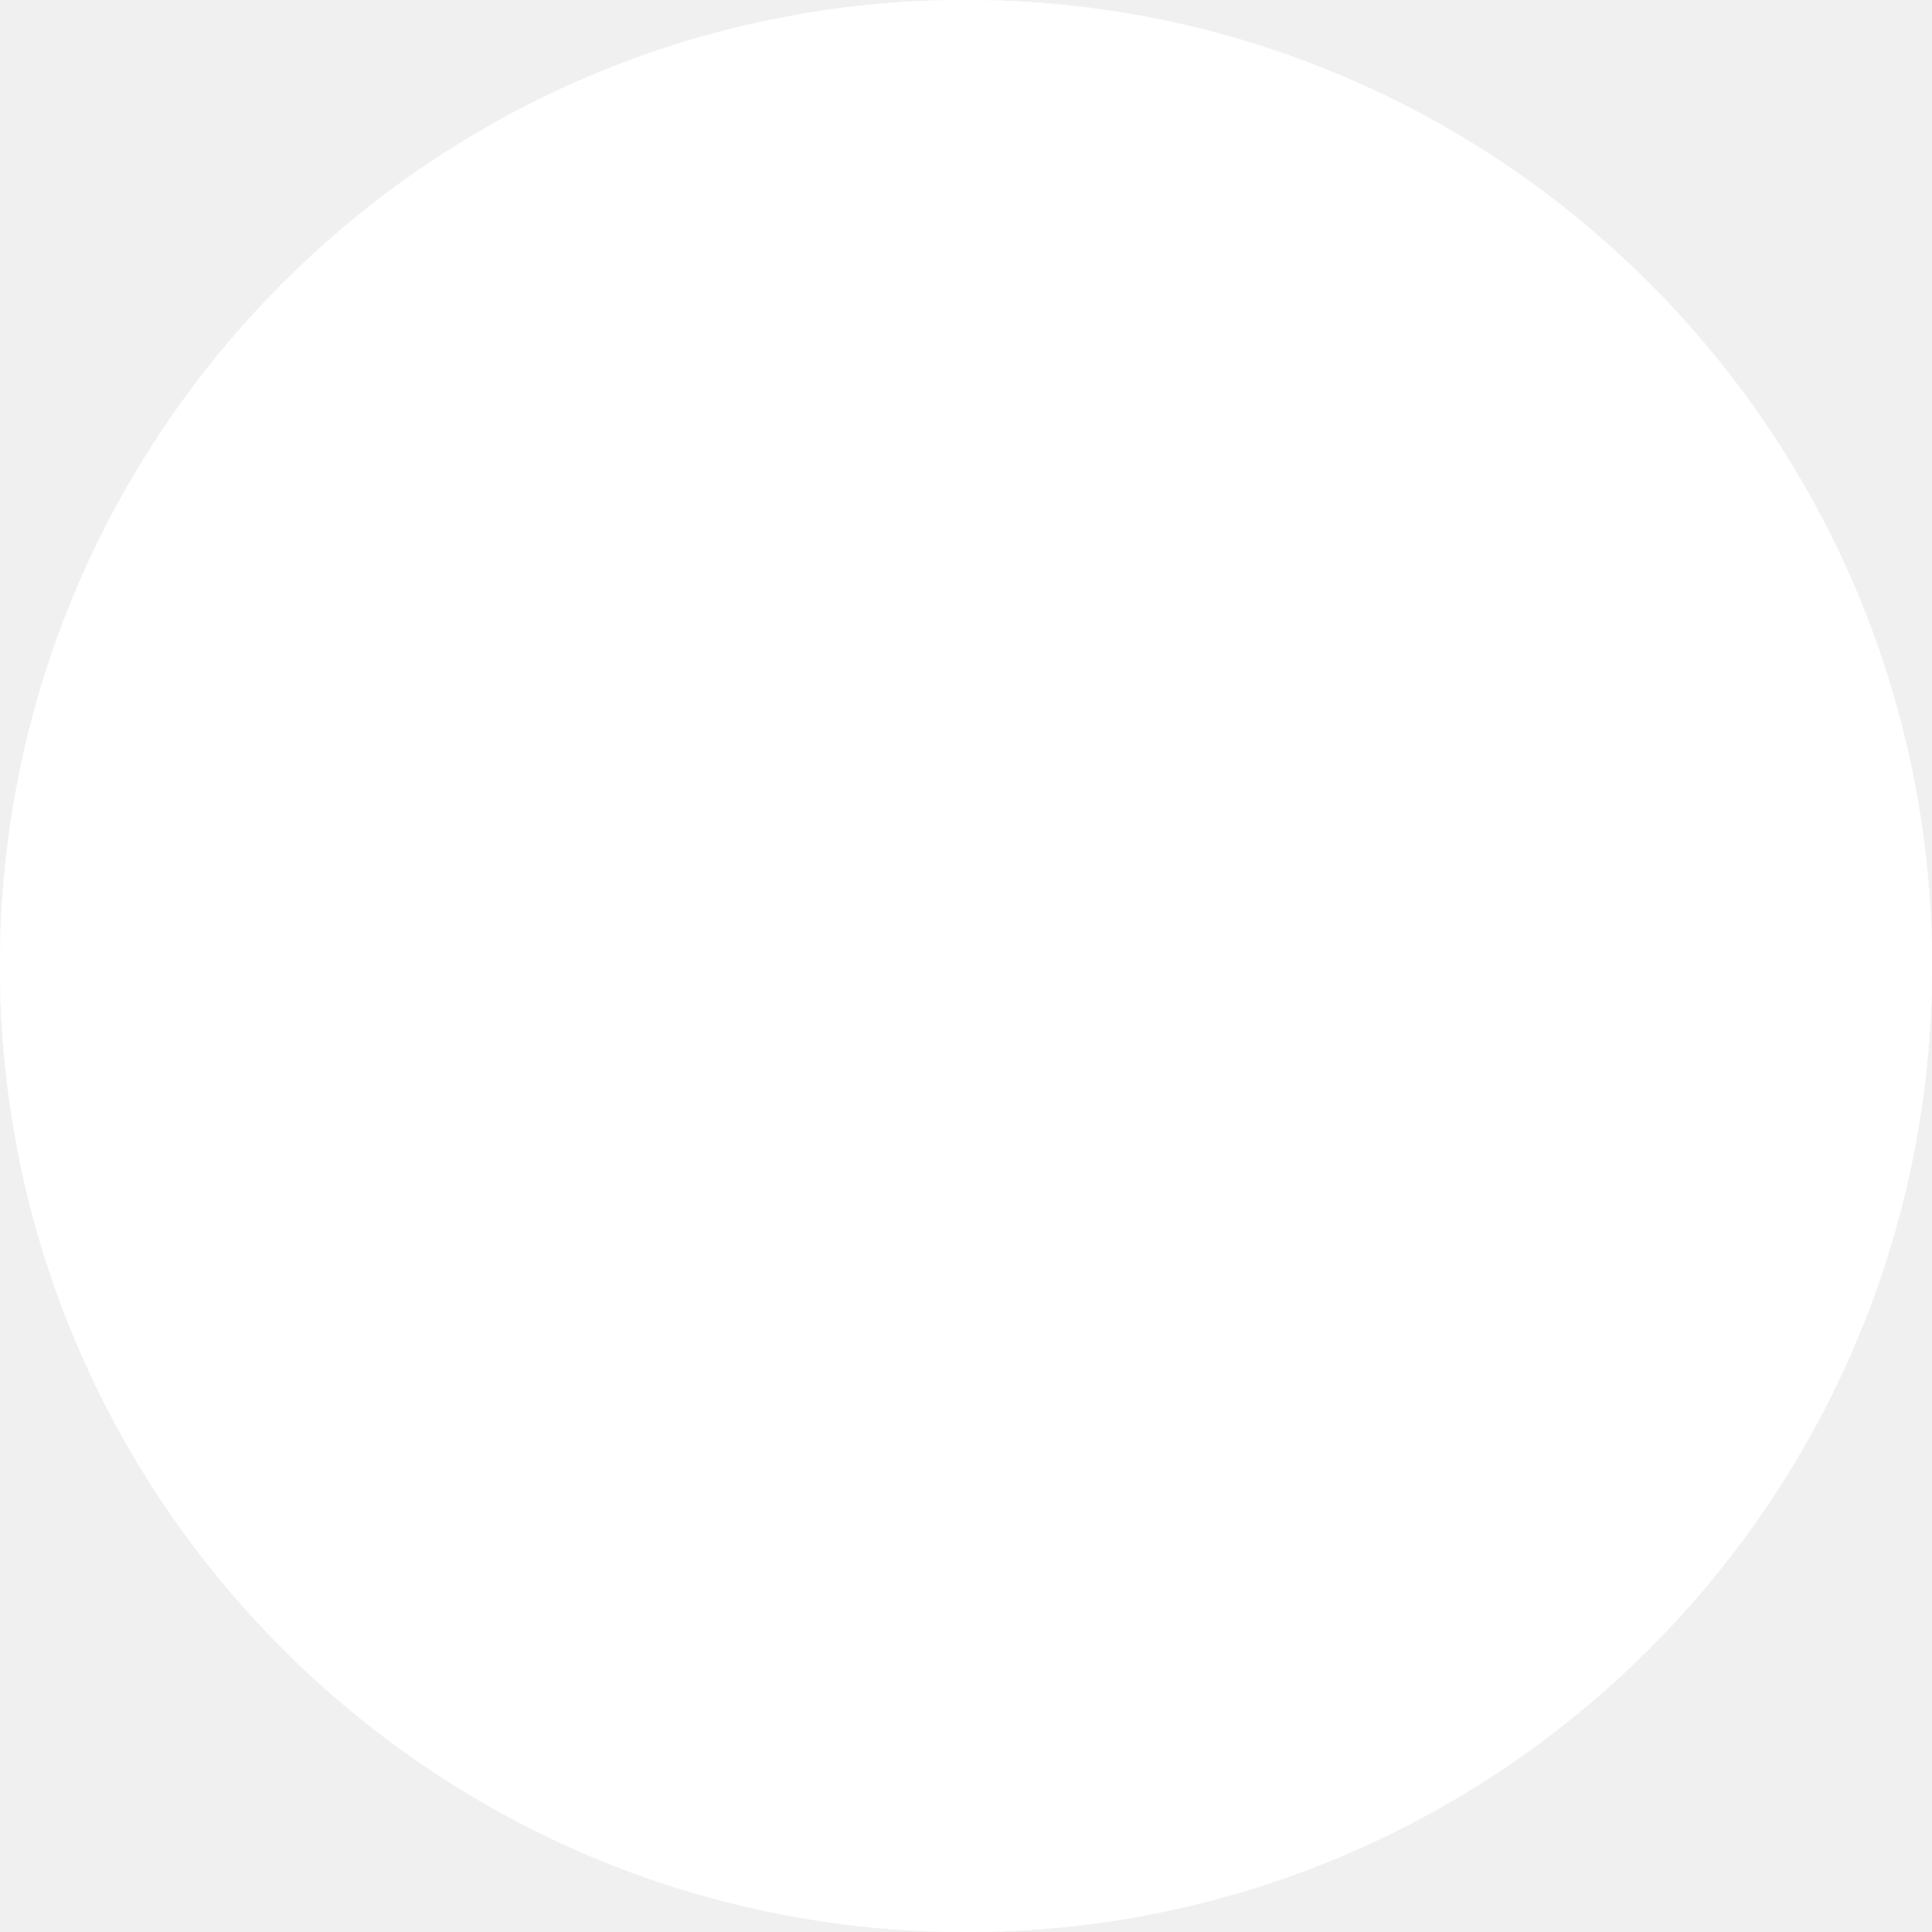
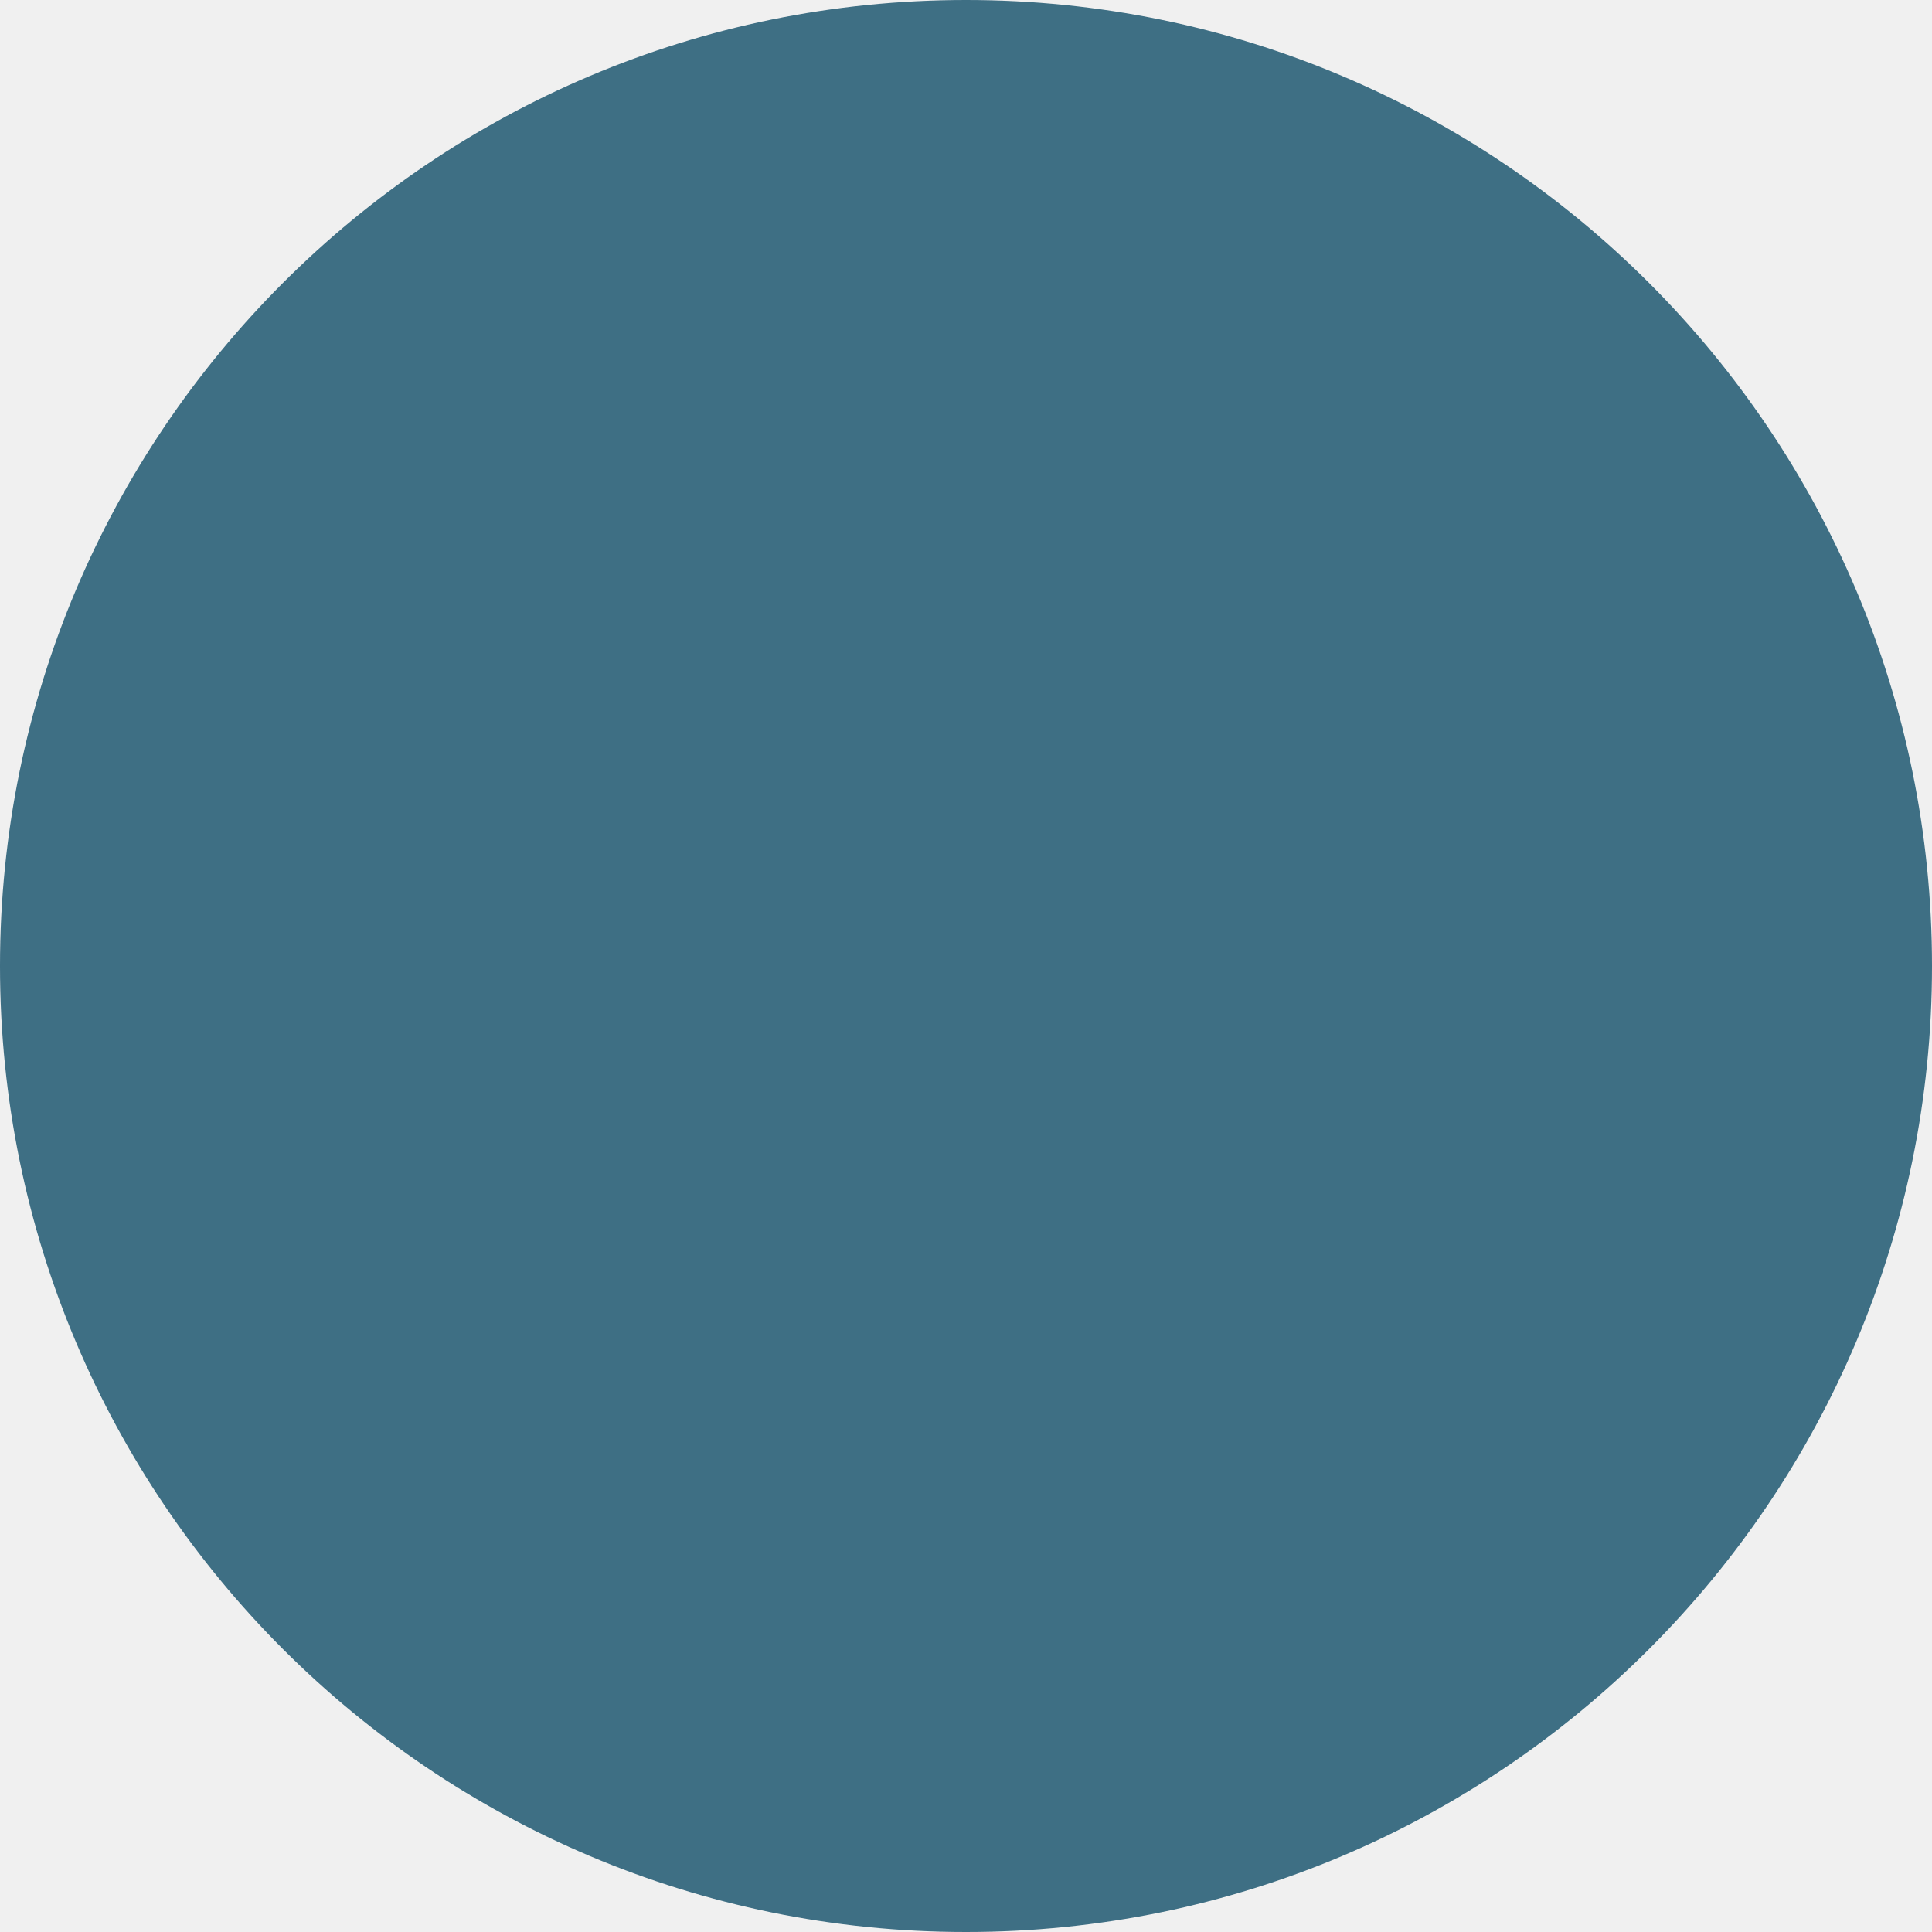
- <svg xmlns="http://www.w3.org/2000/svg" width="34" height="34" viewBox="0 0 34 34" fill="none">
-   <g filter="url(#filter0_i_9096_3198)">
-     <circle cx="17" cy="17" r="17" fill="white" />
-   </g>
-   <defs>
-     <filter id="filter0_i_9096_3198" x="0" y="0" width="34" height="34" filterUnits="userSpaceOnUse" color-interpolation-filters="sRGB">
-       <feFlood flood-opacity="0" result="BackgroundImageFix" />
-       <feBlend mode="normal" in="SourceGraphic" in2="BackgroundImageFix" result="shape" />
-       <feColorMatrix in="SourceAlpha" type="matrix" values="0 0 0 0 0 0 0 0 0 0 0 0 0 0 0 0 0 0 127 0" result="hardAlpha" />
-       <feOffset />
-       <feGaussianBlur stdDeviation="10" />
-       <feComposite in2="hardAlpha" operator="arithmetic" k2="-1" k3="1" />
-       <feColorMatrix type="matrix" values="0 0 0 0 1 0 0 0 0 1 0 0 0 0 1 0 0 0 0.6 0" />
-       <feBlend mode="normal" in2="shape" result="effect1_innerShadow_9096_3198" />
-     </filter>
-   </defs>
+ <svg xmlns="http://www.w3.org/2000/svg" class="icon" viewBox="0 0 1024 1024" version="1.1" width="200" height="200">
+   <path d="M512 512m-512 0a23 23 0 1 0 1024 0 23 23 0 1 0-1024 0Z" fill="#2A6078" opacity="0.9" />
</svg>
